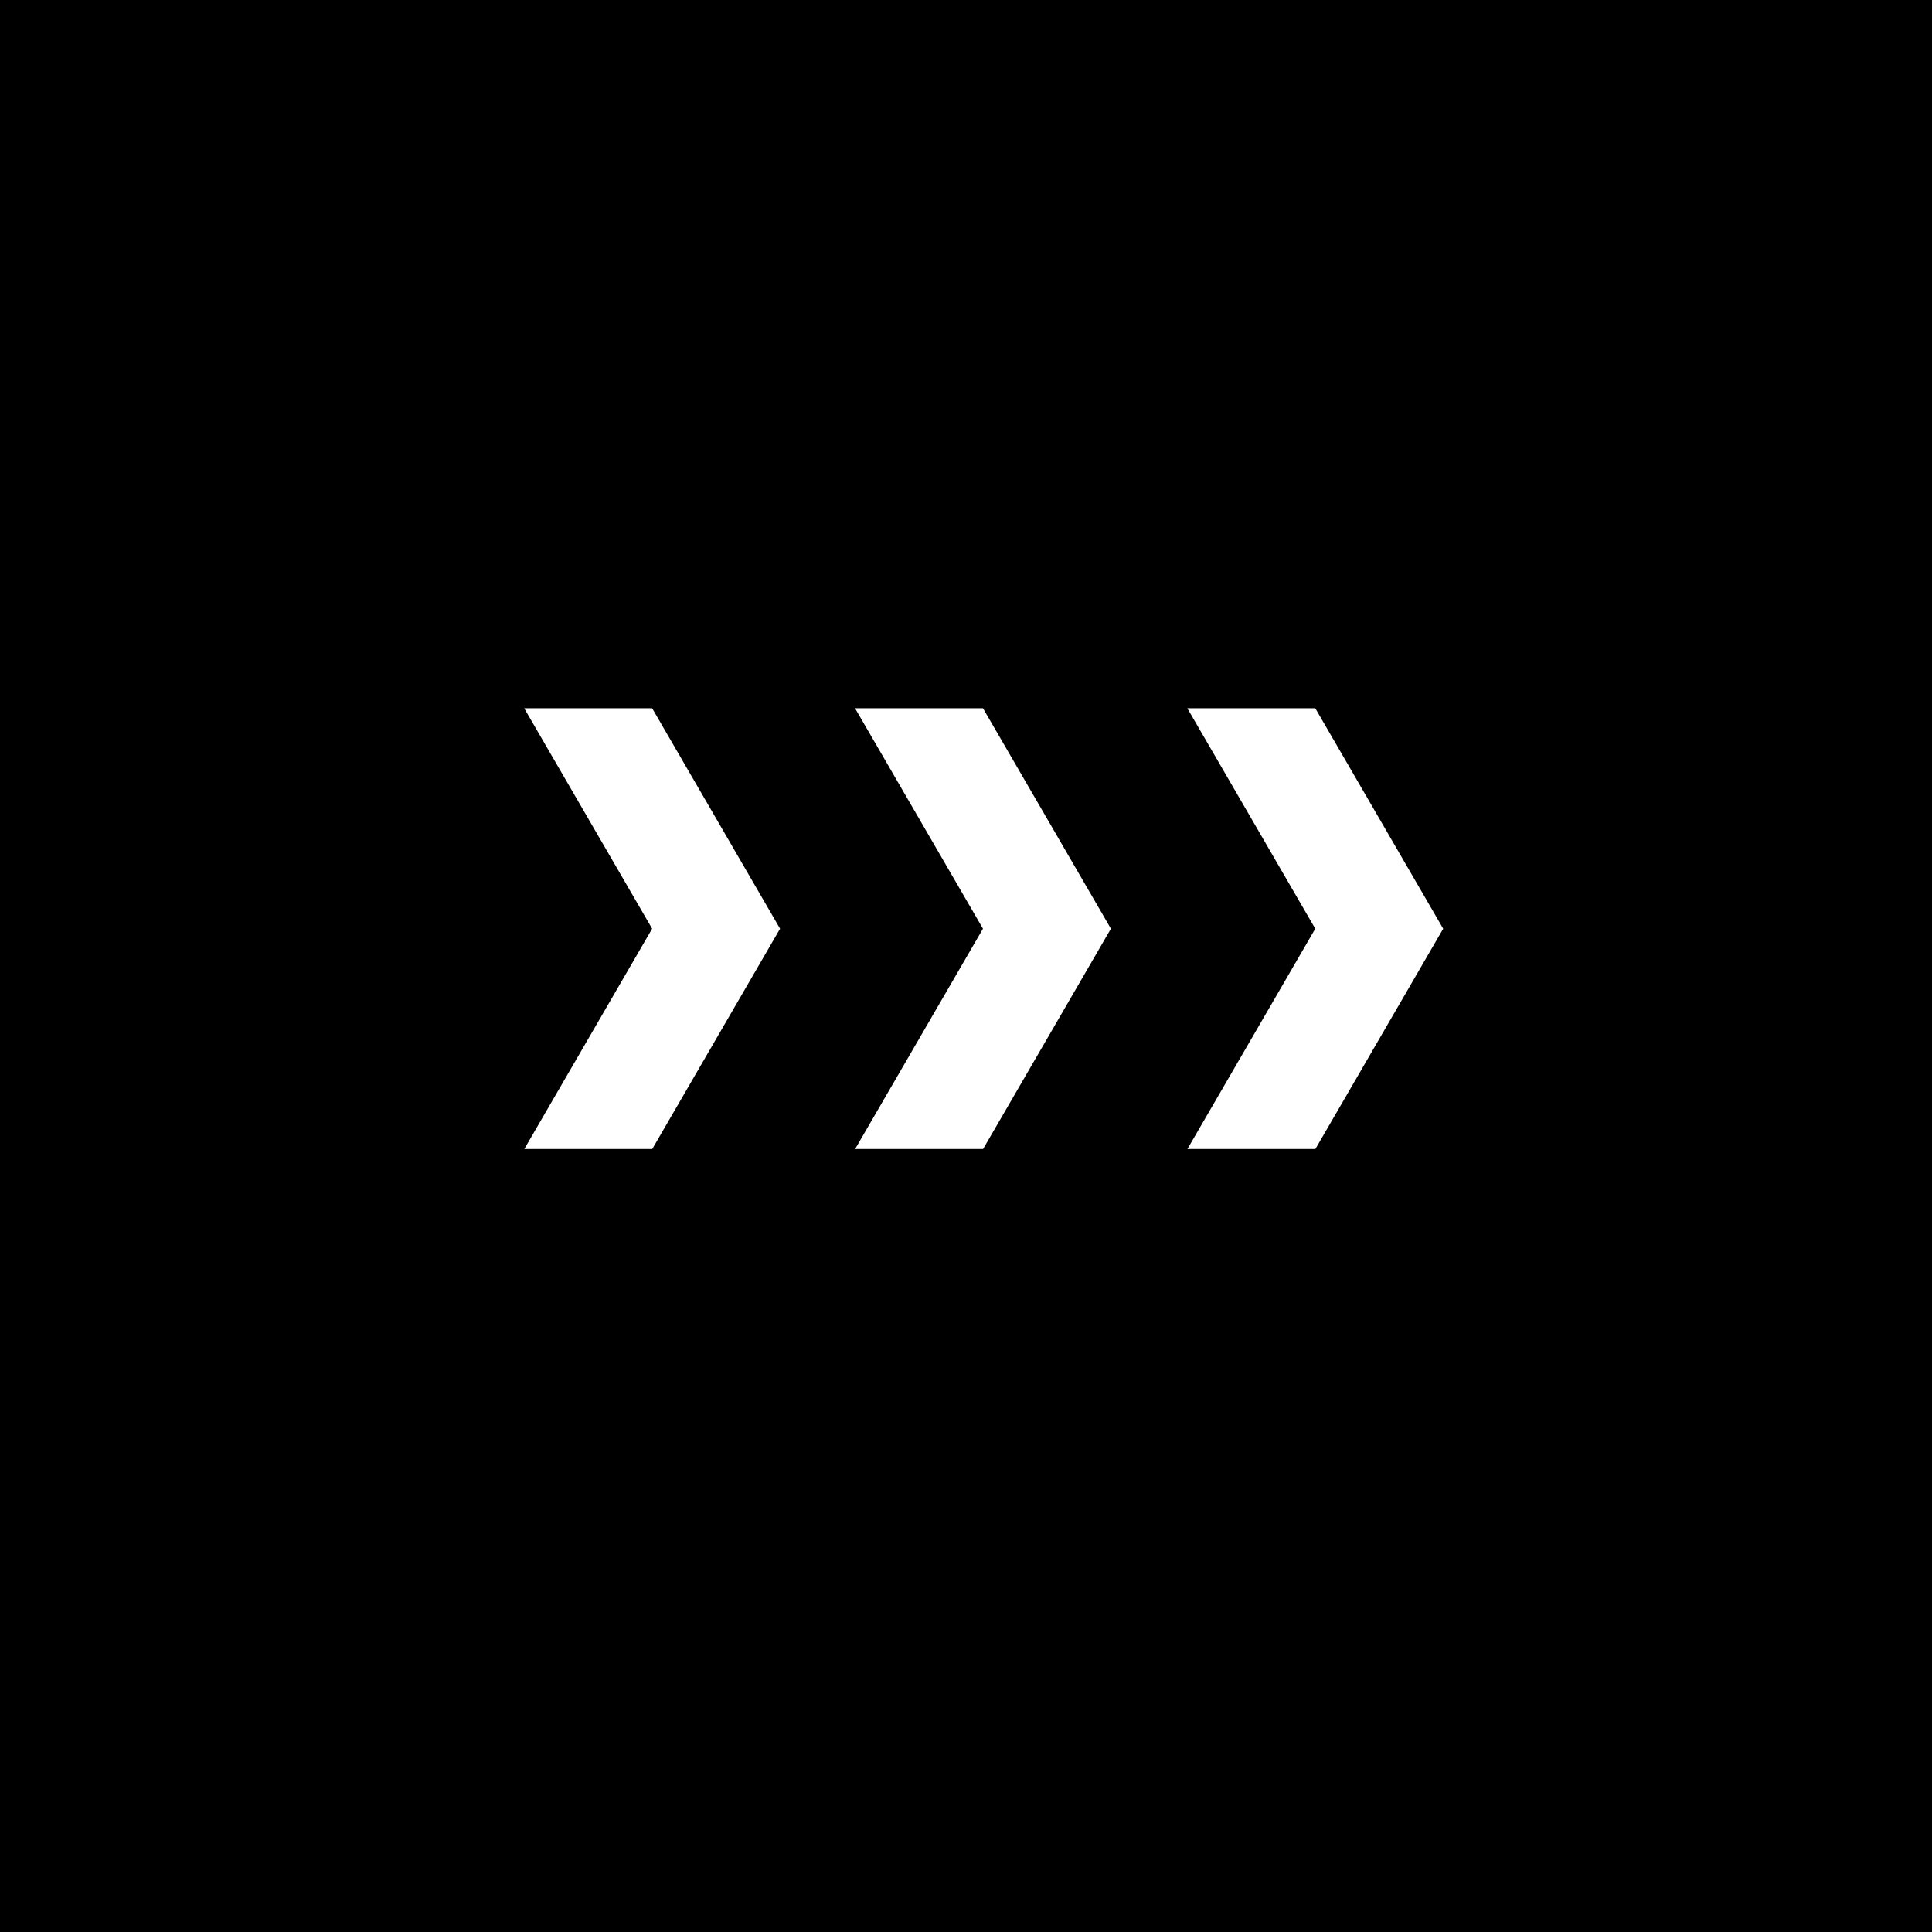
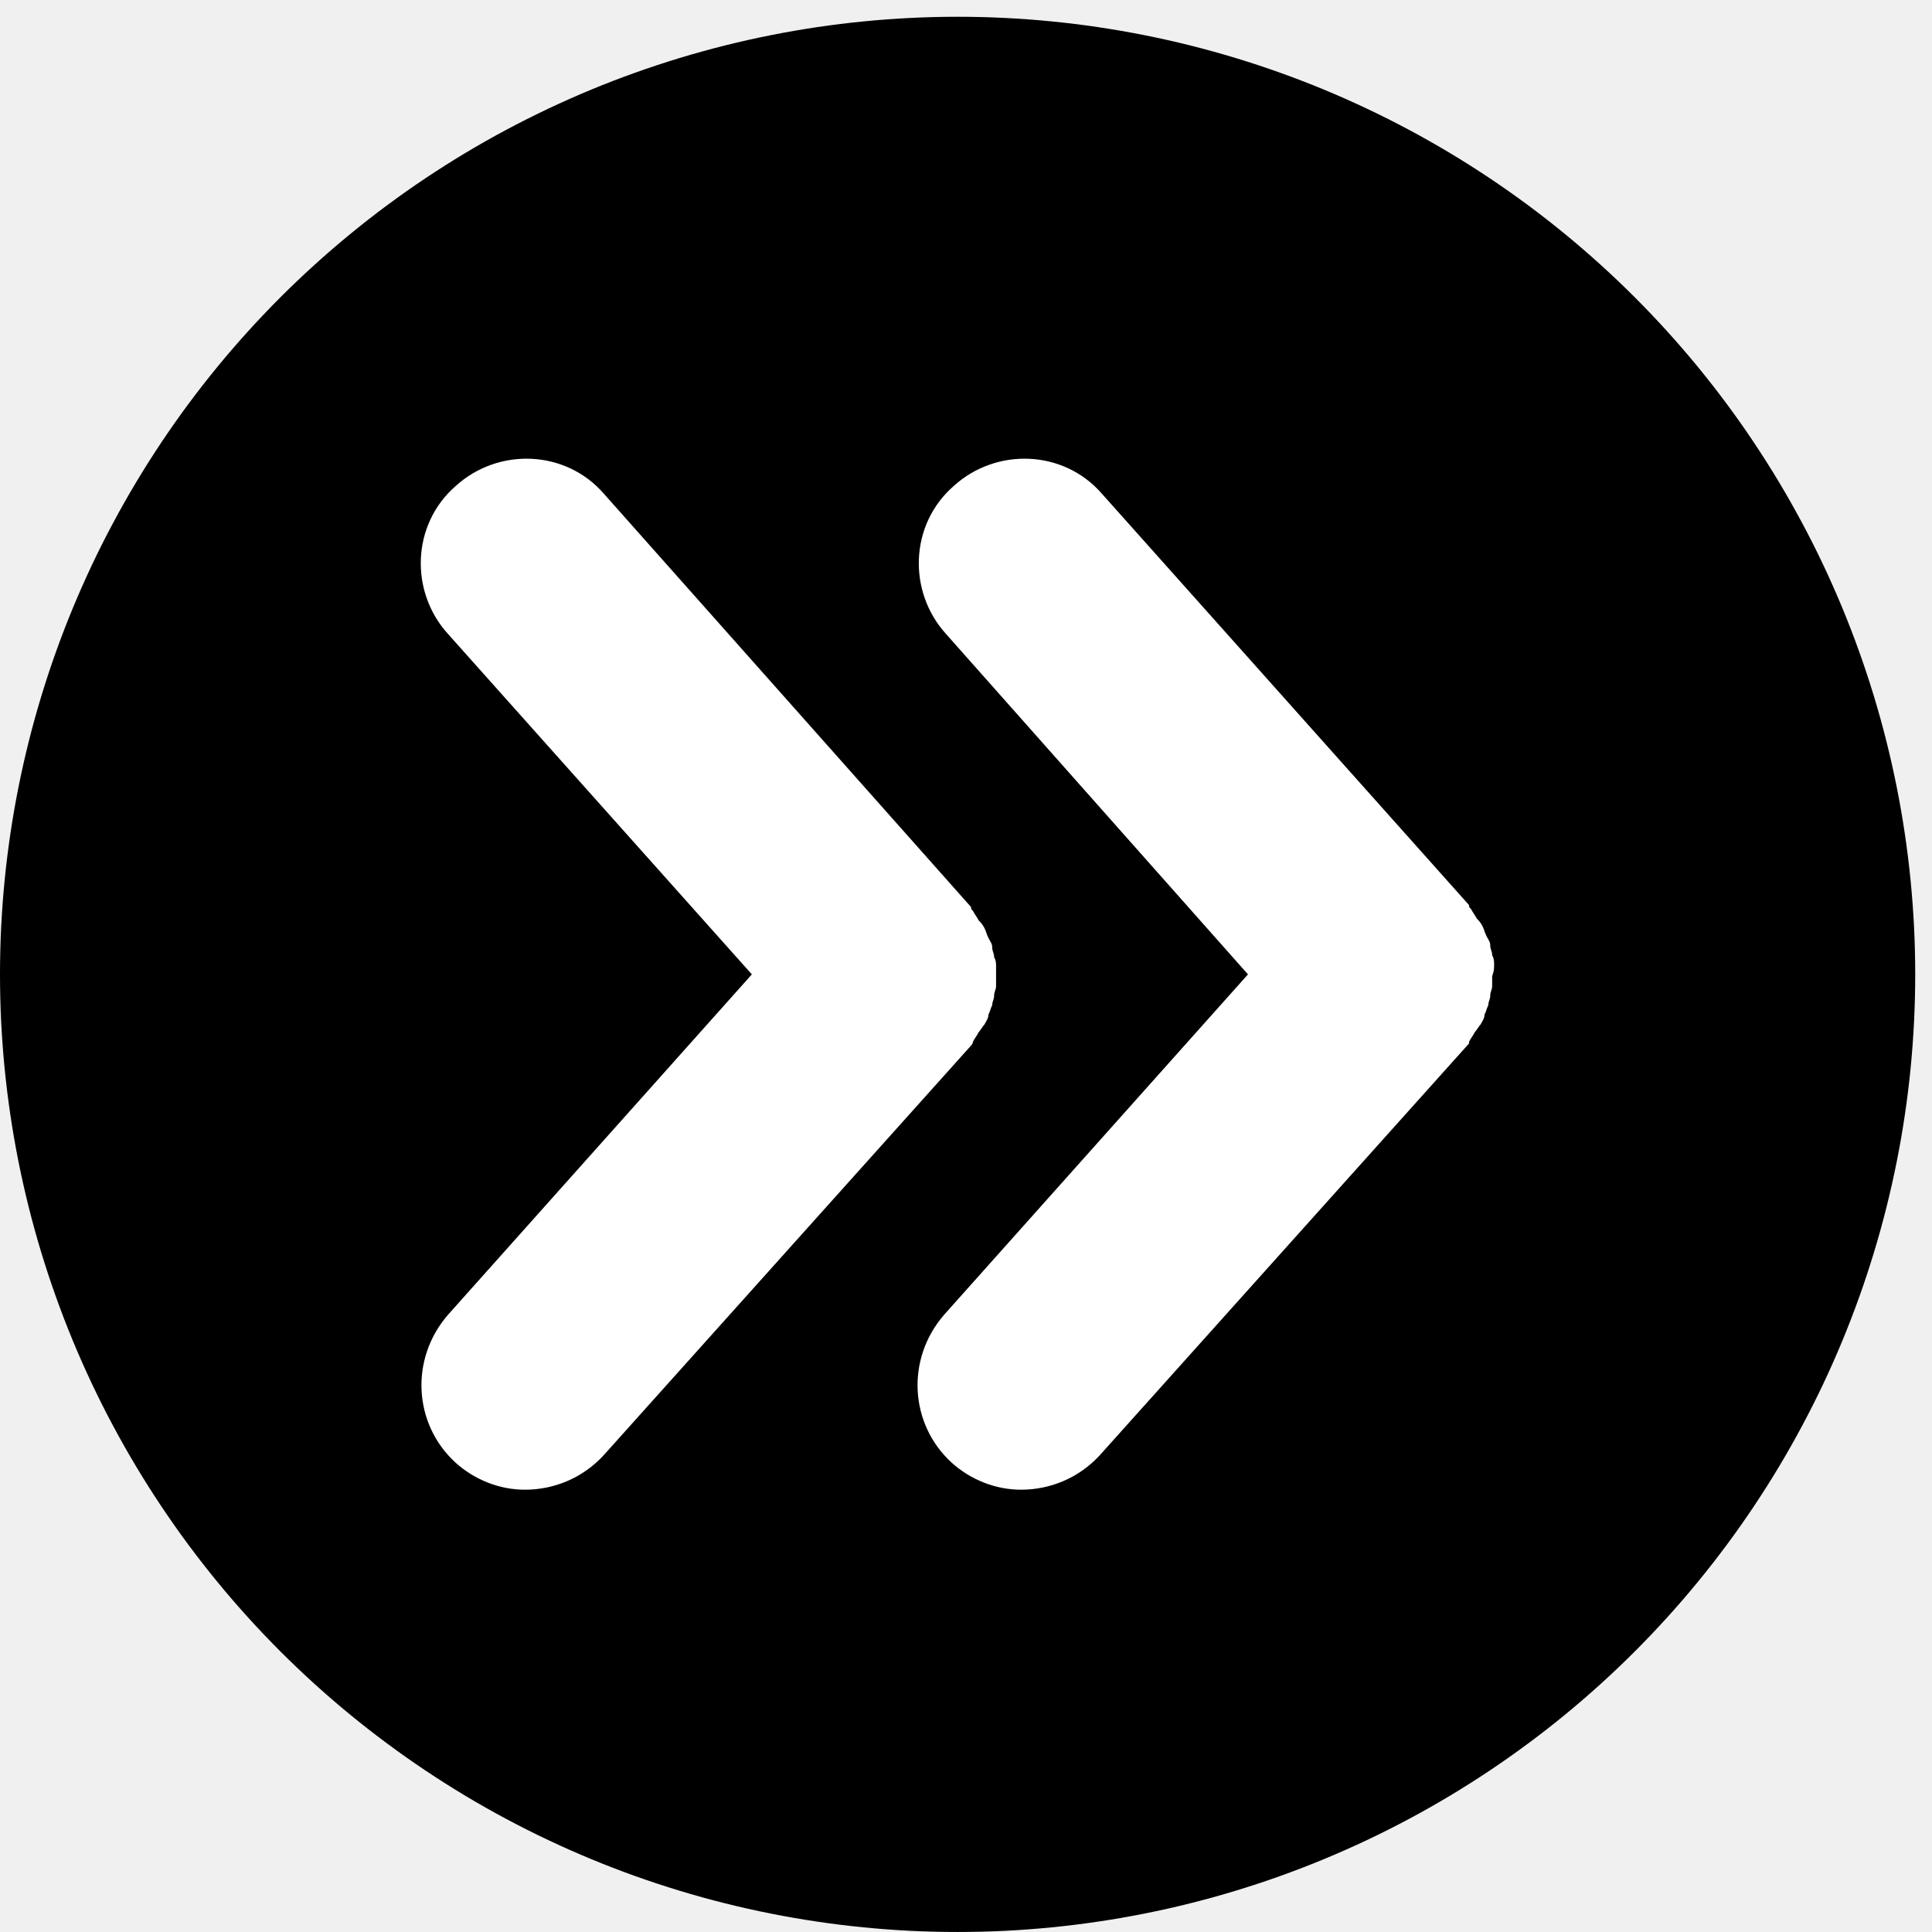
<svg xmlns="http://www.w3.org/2000/svg" width="500" zoomAndPan="magnify" viewBox="0 0 375 375" height="500" preserveAspectRatio="xMidYMid meet" version="1.0">
  <defs>
-     <clipPath id="0b354eb6d6">
-       <path d="M 165.957 137.465 L 215.625 137.465 L 215.625 223.219 L 165.957 223.219 Z M 165.957 137.465 " clip-rule="nonzero" />
-     </clipPath>
-     <clipPath id="83121ed204">
-       <path d="M 165.957 137.465 L 190.793 137.465 L 215.625 180.262 L 190.793 223.062 L 165.957 223.062 L 190.793 180.262 Z M 165.957 137.465 " clip-rule="nonzero" />
-     </clipPath>
-     <clipPath id="1594ada54c">
-       <path d="M 230.457 137.465 L 280.125 137.465 L 280.125 223.219 L 230.457 223.219 Z M 230.457 137.465 " clip-rule="nonzero" />
-     </clipPath>
-     <clipPath id="9585ba5007">
-       <path d="M 230.457 137.465 L 255.293 137.465 L 280.125 180.262 L 255.293 223.062 L 230.457 223.062 L 255.293 180.262 Z M 230.457 137.465 " clip-rule="nonzero" />
-     </clipPath>
-     <clipPath id="ec92848843">
-       <path d="M 101.742 137.465 L 151.41 137.465 L 151.41 223.219 L 101.742 223.219 Z M 101.742 137.465 " clip-rule="nonzero" />
-     </clipPath>
-     <clipPath id="a0c30d7bf9">
-       <path d="M 101.742 137.465 L 126.578 137.465 L 151.41 180.262 L 126.578 223.062 L 101.742 223.062 L 126.578 180.262 Z M 101.742 137.465 " clip-rule="nonzero" />
+     <clipPath id="4767c00888">
+       <path d="M 0 3.254 L 372 3.254 L 372 375 L 0 375 Z M 0 3.254 " clip-rule="nonzero" />
    </clipPath>
  </defs>
-   <rect x="-37.5" width="450" fill="#ffffff" y="-37.5" height="450" fill-opacity="1" />
-   <rect x="-37.5" width="450" fill="#000000" y="-37.5" height="450" fill-opacity="1" />
-   <g clip-path="url(#0b354eb6d6)">
-     <g clip-path="url(#83121ed204)">
-       <path fill="#ffffff" d="M 165.957 137.465 L 215.625 137.465 L 215.625 223.023 L 165.957 223.023 Z M 165.957 137.465 " fill-opacity="1" fill-rule="nonzero" />
-     </g>
+   <g clip-path="url(#4767c00888)">
+     <path fill="#000000" d="M 371.742 189.125 C 371.742 192.168 371.668 195.207 371.52 198.246 C 371.367 201.285 371.145 204.316 370.848 207.344 C 370.551 210.371 370.176 213.391 369.73 216.398 C 369.285 219.41 368.766 222.406 368.172 225.387 C 367.578 228.371 366.91 231.34 366.172 234.289 C 365.434 237.242 364.621 240.172 363.738 243.082 C 362.855 245.992 361.902 248.879 360.875 251.746 C 359.852 254.609 358.758 257.445 357.594 260.258 C 356.43 263.066 355.195 265.848 353.898 268.598 C 352.598 271.348 351.23 274.062 349.793 276.746 C 348.359 279.43 346.863 282.074 345.297 284.684 C 343.734 287.293 342.105 289.863 340.418 292.391 C 338.727 294.922 336.977 297.406 335.164 299.852 C 333.352 302.293 331.48 304.691 329.551 307.043 C 327.621 309.395 325.637 311.695 323.594 313.949 C 321.551 316.203 319.453 318.406 317.301 320.559 C 315.152 322.707 312.949 324.805 310.695 326.848 C 308.441 328.891 306.137 330.879 303.785 332.809 C 301.434 334.738 299.039 336.609 296.594 338.418 C 294.152 340.23 291.664 341.984 289.137 343.672 C 286.605 345.363 284.035 346.988 281.43 348.555 C 278.82 350.117 276.172 351.617 273.488 353.051 C 270.809 354.484 268.09 355.852 265.34 357.152 C 262.59 358.453 259.812 359.684 257 360.848 C 254.191 362.012 251.352 363.109 248.488 364.133 C 245.625 365.156 242.738 366.109 239.828 366.992 C 236.914 367.879 233.984 368.688 231.035 369.426 C 228.082 370.168 225.117 370.832 222.133 371.426 C 219.148 372.02 216.152 372.539 213.145 372.984 C 210.137 373.434 207.117 373.805 204.09 374.102 C 201.062 374.402 198.031 374.625 194.992 374.773 C 191.953 374.922 188.914 374.996 185.871 374.996 C 182.828 374.996 179.789 374.922 176.75 374.773 C 173.711 374.625 170.68 374.402 167.652 374.102 C 164.625 373.805 161.605 373.434 158.598 372.984 C 155.59 372.539 152.594 372.02 149.609 371.426 C 146.625 370.832 143.66 370.168 140.707 369.426 C 137.758 368.688 134.828 367.879 131.914 366.992 C 129.004 366.109 126.117 365.156 123.254 364.133 C 120.391 363.109 117.551 362.012 114.742 360.848 C 111.93 359.684 109.152 358.453 106.402 357.152 C 103.652 355.852 100.934 354.484 98.254 353.051 C 95.57 351.617 92.922 350.117 90.312 348.555 C 87.707 346.988 85.137 345.363 82.605 343.672 C 80.078 341.984 77.59 340.23 75.148 338.418 C 72.703 336.609 70.309 334.738 67.957 332.809 C 65.605 330.879 63.301 328.891 61.047 326.848 C 58.793 324.805 56.59 322.707 54.441 320.559 C 52.289 318.406 50.191 316.203 48.148 313.949 C 46.105 311.695 44.121 309.395 42.191 307.043 C 40.262 304.691 38.391 302.293 36.578 299.852 C 34.766 297.406 33.016 294.922 31.324 292.391 C 29.637 289.863 28.008 287.293 26.445 284.684 C 24.879 282.074 23.383 279.43 21.949 276.746 C 20.512 274.062 19.145 271.348 17.844 268.598 C 16.547 265.848 15.312 263.066 14.148 260.258 C 12.984 257.445 11.891 254.609 10.867 251.746 C 9.84 248.879 8.887 245.992 8.004 243.082 C 7.121 240.172 6.309 237.242 5.57 234.289 C 4.832 231.34 4.164 228.371 3.57 225.387 C 2.977 222.406 2.457 219.41 2.012 216.398 C 1.566 213.391 1.191 210.371 0.895 207.344 C 0.598 204.316 0.375 201.285 0.223 198.246 C 0.074 195.207 0 192.168 0 189.125 C 0 186.086 0.074 183.043 0.223 180.008 C 0.375 176.969 0.598 173.934 0.895 170.906 C 1.191 167.879 1.566 164.863 2.012 161.855 C 2.457 158.844 2.977 155.848 3.57 152.863 C 4.164 149.883 4.832 146.914 5.57 143.965 C 6.309 141.012 7.121 138.082 8.004 135.172 C 8.887 132.262 9.84 129.371 10.867 126.508 C 11.891 123.645 12.984 120.809 14.148 117.996 C 15.312 115.188 16.547 112.406 17.844 109.656 C 19.145 106.906 20.512 104.191 21.949 101.508 C 23.383 98.824 24.879 96.18 26.445 93.57 C 28.008 90.961 29.637 88.391 31.324 85.863 C 33.016 83.332 34.766 80.848 36.578 78.402 C 38.391 75.961 40.262 73.562 42.191 71.211 C 44.121 68.859 46.105 66.559 48.148 64.305 C 50.191 62.051 52.289 59.848 54.441 57.695 C 56.59 55.543 58.793 53.449 61.047 51.406 C 63.301 49.363 65.605 47.375 67.957 45.445 C 70.309 43.516 72.703 41.645 75.148 39.832 C 77.59 38.02 80.078 36.27 82.605 34.582 C 85.137 32.891 87.707 31.262 90.312 29.699 C 92.922 28.137 95.57 26.637 98.254 25.203 C 100.934 23.77 103.652 22.402 106.402 21.102 C 109.152 19.801 111.93 18.566 114.742 17.402 C 117.551 16.238 120.391 15.145 123.254 14.121 C 126.117 13.098 129.004 12.141 131.914 11.258 C 134.828 10.375 137.758 9.566 140.707 8.824 C 143.66 8.086 146.625 7.422 149.609 6.828 C 152.594 6.234 155.59 5.715 158.598 5.266 C 161.605 4.82 164.625 4.449 167.652 4.152 C 170.68 3.852 173.711 3.629 176.75 3.48 C 179.789 3.328 182.828 3.254 185.871 3.254 C 188.914 3.254 191.953 3.328 194.992 3.48 C 198.031 3.629 201.062 3.852 204.09 4.152 C 207.117 4.449 210.137 4.82 213.145 5.266 C 216.152 5.715 219.148 6.234 222.133 6.828 C 225.117 7.422 228.082 8.086 231.035 8.824 C 233.984 9.566 236.914 10.375 239.828 11.258 C 242.738 12.141 245.625 13.098 248.488 14.121 C 251.352 15.145 254.191 16.238 257 17.402 C 259.812 18.566 262.59 19.801 265.34 21.102 C 268.09 22.402 270.809 23.77 273.488 25.203 C 276.172 26.637 278.82 28.137 281.43 29.699 C 284.035 31.262 286.605 32.891 289.137 34.582 C 291.664 36.27 294.152 38.02 296.594 39.832 C 299.039 41.645 301.434 43.516 303.785 45.445 C 306.137 47.375 308.441 49.363 310.695 51.406 C 312.949 53.449 315.152 55.543 317.301 57.695 C 319.453 59.848 321.551 62.051 323.594 64.305 C 325.637 66.559 327.621 68.859 329.551 71.211 C 331.48 73.562 333.352 75.961 335.164 78.402 C 336.977 80.848 338.727 83.332 340.418 85.863 C 342.105 88.391 343.734 90.961 345.297 93.57 C 346.863 96.18 348.359 98.824 349.793 101.508 C 351.23 104.191 352.598 106.906 353.898 109.656 C 355.195 112.406 356.43 115.188 357.594 117.996 C 358.758 120.809 359.852 123.645 360.875 126.508 C 361.902 129.371 362.855 132.262 363.738 135.172 C 364.621 138.082 365.434 141.012 366.172 143.965 C 366.91 146.914 367.578 149.883 368.172 152.863 C 368.766 155.848 369.285 158.844 369.73 161.855 C 370.176 164.863 370.551 167.879 370.848 170.906 C 371.145 173.934 371.367 176.969 371.52 180.008 C 371.668 183.043 371.742 186.086 371.742 189.125 Z M 371.742 189.125 " fill-opacity="1" fill-rule="nonzero" />
  </g>
-   <g clip-path="url(#1594ada54c)">
-     <g clip-path="url(#9585ba5007)">
-       <path fill="#ffffff" d="M 230.457 137.465 L 280.125 137.465 L 280.125 223.023 L 230.457 223.023 Z M 230.457 137.465 " fill-opacity="1" fill-rule="nonzero" />
-     </g>
-   </g>
-   <g clip-path="url(#ec92848843)">
-     <g clip-path="url(#a0c30d7bf9)">
-       <path fill="#ffffff" d="M 101.742 137.465 L 151.41 137.465 L 151.41 223.023 L 101.742 223.023 Z M 101.742 137.465 " fill-opacity="1" fill-rule="nonzero" />
-     </g>
-   </g>
+   <path fill="#ffffff" d="M 290.004 187.262 C 290.004 186.516 290.004 186.141 289.629 185.395 C 289.629 184.648 289.258 184.273 289.258 183.527 C 289.258 182.781 288.883 182.41 288.512 181.66 C 288.137 180.914 288.137 180.543 287.766 179.797 C 287.391 179.051 287.02 178.676 286.645 178.301 C 286.27 177.555 285.898 177.184 285.523 176.438 C 285.152 176.062 285.152 176.062 285.152 175.691 L 213.863 95.816 C 206.398 87.234 193.336 86.859 185.125 94.324 C 176.539 101.789 176.168 114.852 183.633 123.062 L 242.23 189.125 L 183.258 255.188 C 175.793 263.773 176.539 276.465 184.75 283.93 C 188.484 287.289 193.336 289.152 198.188 289.152 C 203.785 289.152 209.387 286.914 213.492 282.434 L 284.777 202.938 C 285.152 202.562 285.152 202.562 285.152 202.191 C 285.523 201.441 285.898 201.07 286.27 200.324 C 286.645 199.949 287.02 199.203 287.391 198.832 C 287.766 198.086 288.137 197.711 288.137 196.965 C 288.512 196.219 288.512 195.844 288.883 195.098 C 288.883 194.352 289.258 193.98 289.258 193.23 C 289.258 192.484 289.629 192.113 289.629 191.367 C 289.629 190.621 289.629 190.246 289.629 189.5 C 290.004 188.379 290.004 188.008 290.004 187.262 Z M 290.004 187.262 " fill-opacity="1" fill-rule="nonzero" />
+   <path fill="#ffffff" d="M 188.855 202.191 C 189.23 201.441 189.602 201.07 189.977 200.324 C 190.352 199.949 190.723 199.203 191.098 198.832 C 191.469 198.086 191.844 197.711 191.844 196.965 C 192.215 196.219 192.215 195.844 192.59 195.098 C 192.59 194.352 192.961 193.98 192.961 193.23 C 192.961 192.484 193.336 192.113 193.336 191.367 C 193.336 190.621 193.336 190.246 193.336 189.5 C 193.336 188.754 193.336 188.379 193.336 187.633 C 193.336 186.887 193.336 186.516 192.961 185.766 C 192.961 185.02 192.59 184.648 192.59 183.902 C 192.59 183.156 192.215 182.781 191.844 182.035 C 191.469 181.289 191.469 180.914 191.098 180.168 C 190.723 179.422 190.352 179.051 189.977 178.676 C 189.602 177.93 189.23 177.555 188.855 176.809 C 188.484 176.438 188.484 176.438 188.484 176.062 L 117.195 95.816 C 109.73 87.234 96.668 86.859 88.457 94.324 C 79.871 101.789 79.5 114.852 86.965 123.062 L 145.934 189.125 L 86.965 255.188 C 79.5 263.773 80.246 276.465 88.457 283.93 C 92.188 287.289 97.043 289.152 101.895 289.152 C 107.492 289.152 113.09 286.914 117.195 282.434 L 188.484 202.938 C 188.855 202.562 188.855 202.191 188.855 202.191 Z M 188.855 202.191 " fill-opacity="1" fill-rule="nonzero" />
</svg>
